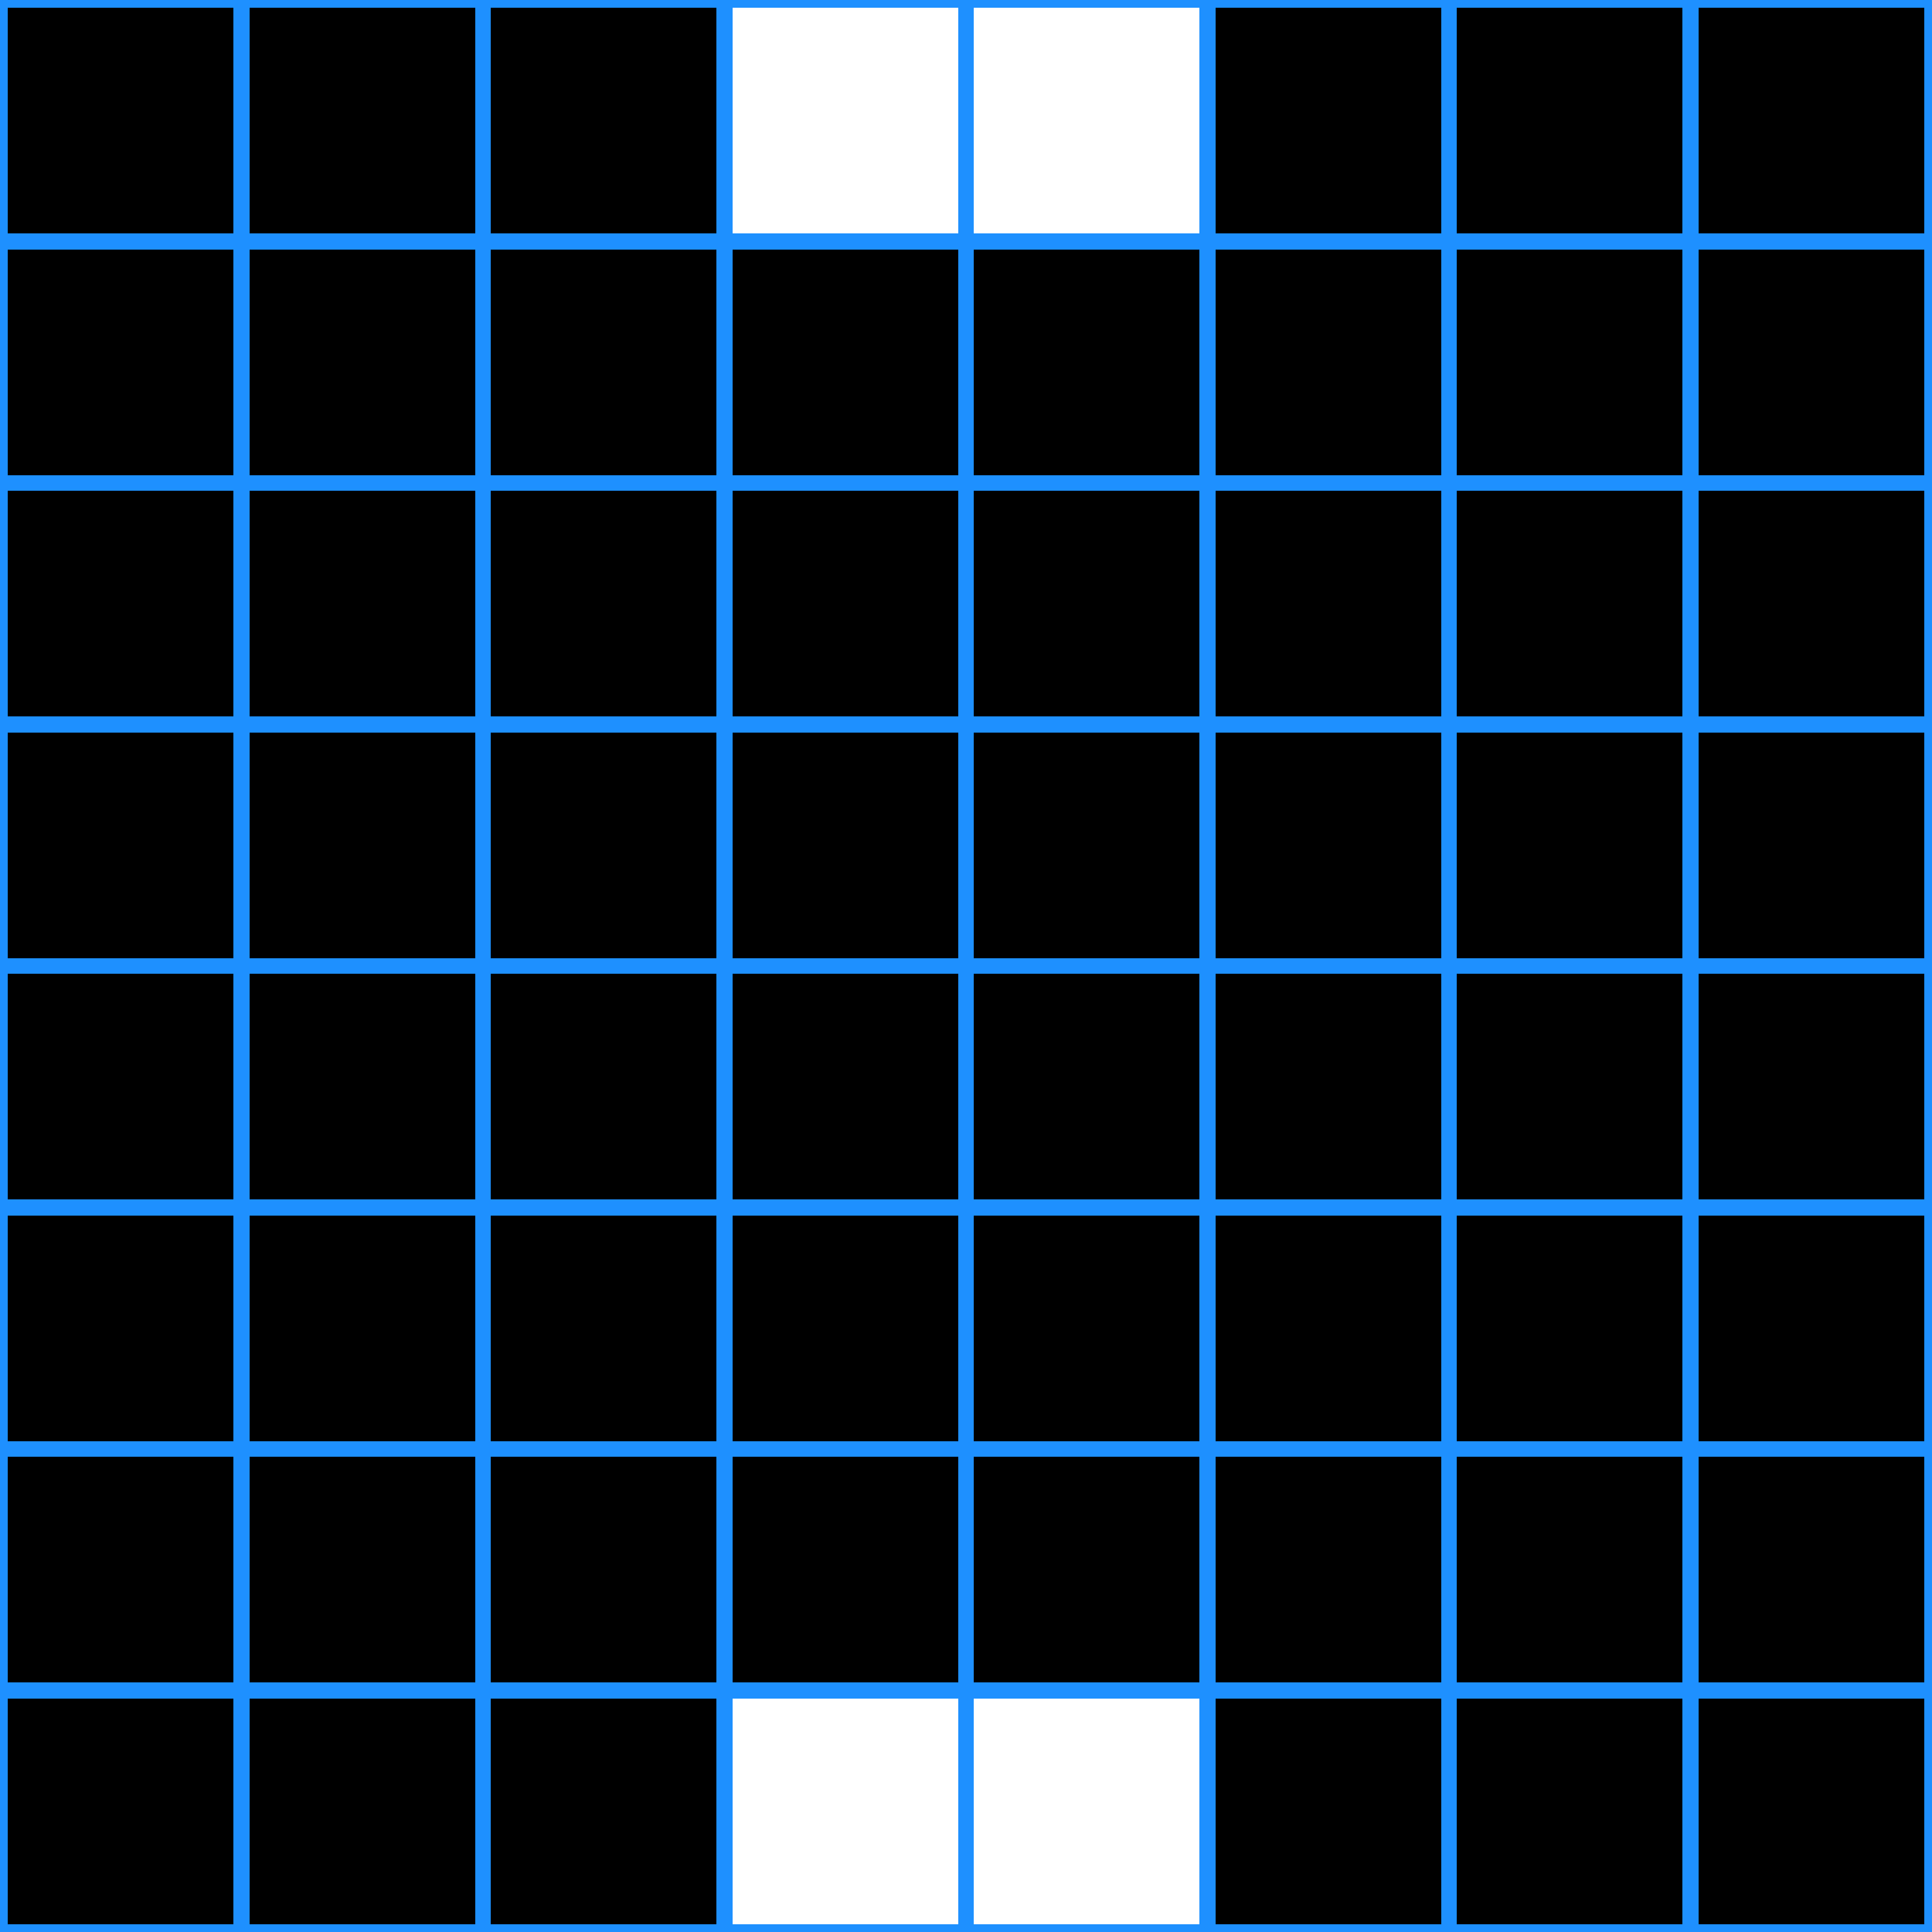
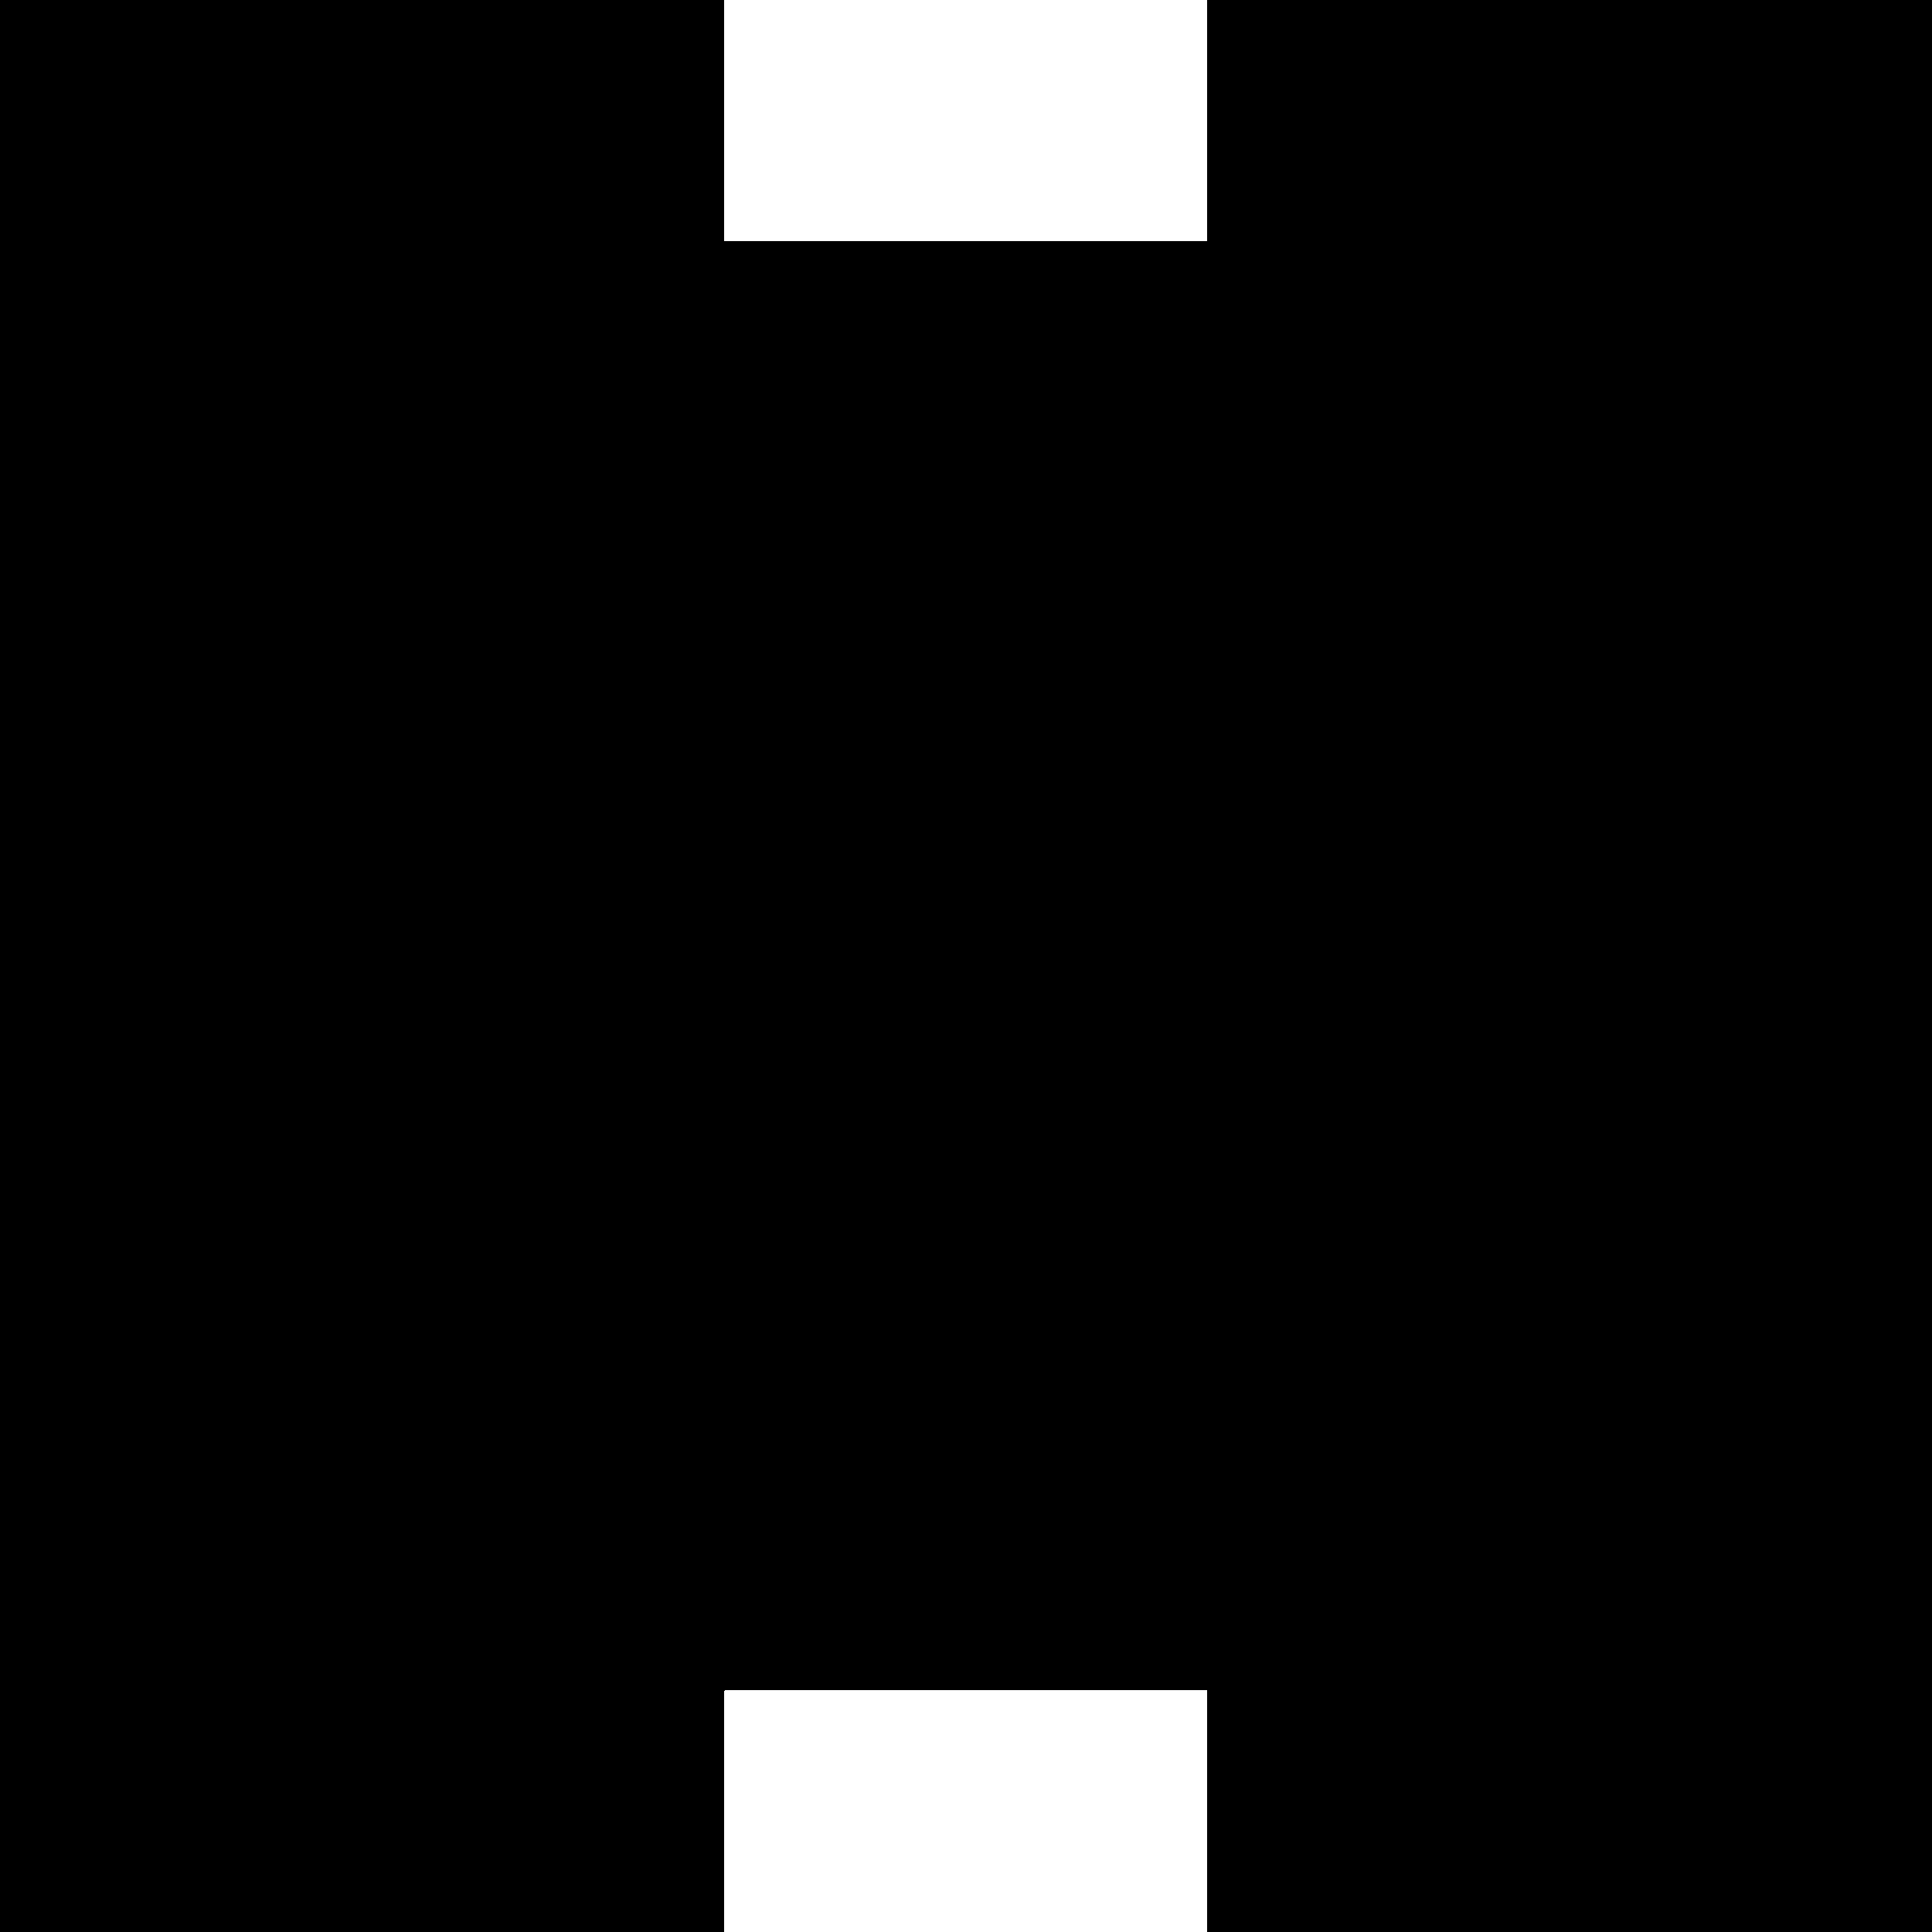
<svg xmlns="http://www.w3.org/2000/svg" width="240" height="240" viewBox="0 0 240 240">
  <rect x="0" y="0" width="240" height="240" fill="#fff" />
  <g fill="#000" shape-rendering="crispEdges">
    <polygon id="r0c0-top" points="0,0 30,0 15,15" />
    <polygon id="r0c0-right" points="30,0 30,30 15,15" />
    <polygon id="r0c0-bottom" points="30,30 0,30 15,15" />
    <polygon id="r0c0-left" points="0,30 0,0 15,15" />
    <polygon id="r0c1-top" points="30,0 60,0 45,15" />
    <polygon id="r0c1-right" points="60,0 60,30 45,15" />
    <polygon id="r0c1-bottom" points="60,30 30,30 45,15" />
    <polygon id="r0c1-left" points="30,30 30,0 45,15" />
    <polygon id="r0c2-top" points="60,0 90,0 75,15" />
    <polygon id="r0c2-right" points="90,0 90,30 75,15" />
    <polygon id="r0c2-bottom" points="90,30 60,30 75,15" />
    <polygon id="r0c2-left" points="60,30 60,0 75,15" />
    <polygon id="r0c5-top" points="150,0 180,0 165,15" />
    <polygon id="r0c5-right" points="180,0 180,30 165,15" />
    <polygon id="r0c5-bottom" points="180,30 150,30 165,15" />
    <polygon id="r0c5-left" points="150,30 150,0 165,15" />
    <polygon id="r0c6-top" points="180,0 210,0 195,15" />
    <polygon id="r0c6-right" points="210,0 210,30 195,15" />
    <polygon id="r0c6-bottom" points="210,30 180,30 195,15" />
    <polygon id="r0c6-left" points="180,30 180,0 195,15" />
    <polygon id="r0c7-top" points="210,0 240,0 225,15" />
    <polygon id="r0c7-right" points="240,0 240,30 225,15" />
    <polygon id="r0c7-bottom" points="240,30 210,30 225,15" />
    <polygon id="r0c7-left" points="210,30 210,0 225,15" />
    <polygon id="r1c0-top" points="0,30 30,30 15,45" />
    <polygon id="r1c0-right" points="30,30 30,60 15,45" />
    <polygon id="r1c0-bottom" points="30,60 0,60 15,45" />
    <polygon id="r1c0-left" points="0,60 0,30 15,45" />
    <polygon id="r1c1-top" points="30,30 60,30 45,45" />
    <polygon id="r1c1-right" points="60,30 60,60 45,45" />
    <polygon id="r1c1-bottom" points="60,60 30,60 45,45" />
    <polygon id="r1c1-left" points="30,60 30,30 45,45" />
    <polygon id="r1c2-top" points="60,30 90,30 75,45" />
    <polygon id="r1c2-right" points="90,30 90,60 75,45" />
    <polygon id="r1c2-bottom" points="90,60 60,60 75,45" />
    <polygon id="r1c2-left" points="60,60 60,30 75,45" />
    <polygon id="r1c3-top" points="90,30 120,30 105,45" />
    <polygon id="r1c3-right" points="120,30 120,60 105,45" />
    <polygon id="r1c3-bottom" points="120,60 90,60 105,45" />
    <polygon id="r1c3-left" points="90,60 90,30 105,45" />
    <polygon id="r1c4-top" points="120,30 150,30 135,45" />
    <polygon id="r1c4-right" points="150,30 150,60 135,45" />
    <polygon id="r1c4-bottom" points="150,60 120,60 135,45" />
    <polygon id="r1c4-left" points="120,60 120,30 135,45" />
    <polygon id="r1c5-top" points="150,30 180,30 165,45" />
    <polygon id="r1c5-right" points="180,30 180,60 165,45" />
    <polygon id="r1c5-bottom" points="180,60 150,60 165,45" />
    <polygon id="r1c5-left" points="150,60 150,30 165,45" />
    <polygon id="r1c6-top" points="180,30 210,30 195,45" />
    <polygon id="r1c6-right" points="210,30 210,60 195,45" />
    <polygon id="r1c6-bottom" points="210,60 180,60 195,45" />
    <polygon id="r1c6-left" points="180,60 180,30 195,45" />
    <polygon id="r1c7-top" points="210,30 240,30 225,45" />
    <polygon id="r1c7-right" points="240,30 240,60 225,45" />
    <polygon id="r1c7-bottom" points="240,60 210,60 225,45" />
    <polygon id="r1c7-left" points="210,60 210,30 225,45" />
    <polygon id="r2c0-top" points="0,60 30,60 15,75" />
    <polygon id="r2c0-right" points="30,60 30,90 15,75" />
    <polygon id="r2c0-bottom" points="30,90 0,90 15,75" />
    <polygon id="r2c0-left" points="0,90 0,60 15,75" />
    <polygon id="r2c1-top" points="30,60 60,60 45,75" />
    <polygon id="r2c1-right" points="60,60 60,90 45,75" />
    <polygon id="r2c1-bottom" points="60,90 30,90 45,75" />
    <polygon id="r2c1-left" points="30,90 30,60 45,75" />
    <polygon id="r2c2-top" points="60,60 90,60 75,75" />
    <polygon id="r2c2-right" points="90,60 90,90 75,75" />
    <polygon id="r2c2-bottom" points="90,90 60,90 75,75" />
    <polygon id="r2c2-left" points="60,90 60,60 75,75" />
    <polygon id="r2c3-top" points="90,60 120,60 105,75" />
    <polygon id="r2c3-right" points="120,60 120,90 105,75" />
    <polygon id="r2c3-bottom" points="120,90 90,90 105,75" />
    <polygon id="r2c3-left" points="90,90 90,60 105,75" />
    <polygon id="r2c4-top" points="120,60 150,60 135,75" />
    <polygon id="r2c4-right" points="150,60 150,90 135,75" />
    <polygon id="r2c4-bottom" points="150,90 120,90 135,75" />
    <polygon id="r2c4-left" points="120,90 120,60 135,75" />
    <polygon id="r2c5-top" points="150,60 180,60 165,75" />
    <polygon id="r2c5-right" points="180,60 180,90 165,75" />
    <polygon id="r2c5-bottom" points="180,90 150,90 165,75" />
    <polygon id="r2c5-left" points="150,90 150,60 165,75" />
    <polygon id="r2c6-top" points="180,60 210,60 195,75" />
    <polygon id="r2c6-right" points="210,60 210,90 195,75" />
    <polygon id="r2c6-bottom" points="210,90 180,90 195,75" />
    <polygon id="r2c6-left" points="180,90 180,60 195,75" />
    <polygon id="r2c7-top" points="210,60 240,60 225,75" />
    <polygon id="r2c7-right" points="240,60 240,90 225,75" />
    <polygon id="r2c7-bottom" points="240,90 210,90 225,75" />
    <polygon id="r2c7-left" points="210,90 210,60 225,75" />
    <polygon id="r3c0-top" points="0,90 30,90 15,105" />
    <polygon id="r3c0-right" points="30,90 30,120 15,105" />
    <polygon id="r3c0-bottom" points="30,120 0,120 15,105" />
    <polygon id="r3c0-left" points="0,120 0,90 15,105" />
    <polygon id="r3c1-top" points="30,90 60,90 45,105" />
    <polygon id="r3c1-right" points="60,90 60,120 45,105" />
    <polygon id="r3c1-bottom" points="60,120 30,120 45,105" />
    <polygon id="r3c1-left" points="30,120 30,90 45,105" />
    <polygon id="r3c2-top" points="60,90 90,90 75,105" />
    <polygon id="r3c2-right" points="90,90 90,120 75,105" />
    <polygon id="r3c2-bottom" points="90,120 60,120 75,105" />
    <polygon id="r3c2-left" points="60,120 60,90 75,105" />
    <polygon id="r3c3-top" points="90,90 120,90 105,105" />
    <polygon id="r3c3-right" points="120,90 120,120 105,105" />
    <polygon id="r3c3-bottom" points="120,120 90,120 105,105" />
    <polygon id="r3c3-left" points="90,120 90,90 105,105" />
    <polygon id="r3c4-top" points="120,90 150,90 135,105" />
    <polygon id="r3c4-right" points="150,90 150,120 135,105" />
    <polygon id="r3c4-bottom" points="150,120 120,120 135,105" />
    <polygon id="r3c4-left" points="120,120 120,90 135,105" />
    <polygon id="r3c5-top" points="150,90 180,90 165,105" />
    <polygon id="r3c5-right" points="180,90 180,120 165,105" />
    <polygon id="r3c5-bottom" points="180,120 150,120 165,105" />
    <polygon id="r3c5-left" points="150,120 150,90 165,105" />
    <polygon id="r3c6-top" points="180,90 210,90 195,105" />
    <polygon id="r3c6-right" points="210,90 210,120 195,105" />
    <polygon id="r3c6-bottom" points="210,120 180,120 195,105" />
    <polygon id="r3c6-left" points="180,120 180,90 195,105" />
    <polygon id="r3c7-top" points="210,90 240,90 225,105" />
    <polygon id="r3c7-right" points="240,90 240,120 225,105" />
    <polygon id="r3c7-bottom" points="240,120 210,120 225,105" />
    <polygon id="r3c7-left" points="210,120 210,90 225,105" />
    <polygon id="r4c0-top" points="0,120 30,120 15,135" />
    <polygon id="r4c0-right" points="30,120 30,150 15,135" />
    <polygon id="r4c0-bottom" points="30,150 0,150 15,135" />
    <polygon id="r4c0-left" points="0,150 0,120 15,135" />
    <polygon id="r4c1-top" points="30,120 60,120 45,135" />
    <polygon id="r4c1-right" points="60,120 60,150 45,135" />
    <polygon id="r4c1-bottom" points="60,150 30,150 45,135" />
    <polygon id="r4c1-left" points="30,150 30,120 45,135" />
    <polygon id="r4c2-top" points="60,120 90,120 75,135" />
    <polygon id="r4c2-right" points="90,120 90,150 75,135" />
    <polygon id="r4c2-bottom" points="90,150 60,150 75,135" />
    <polygon id="r4c2-left" points="60,150 60,120 75,135" />
    <polygon id="r4c3-top" points="90,120 120,120 105,135" />
    <polygon id="r4c3-right" points="120,120 120,150 105,135" />
    <polygon id="r4c3-bottom" points="120,150 90,150 105,135" />
    <polygon id="r4c3-left" points="90,150 90,120 105,135" />
    <polygon id="r4c4-top" points="120,120 150,120 135,135" />
    <polygon id="r4c4-right" points="150,120 150,150 135,135" />
    <polygon id="r4c4-bottom" points="150,150 120,150 135,135" />
    <polygon id="r4c4-left" points="120,150 120,120 135,135" />
    <polygon id="r4c5-top" points="150,120 180,120 165,135" />
    <polygon id="r4c5-right" points="180,120 180,150 165,135" />
    <polygon id="r4c5-bottom" points="180,150 150,150 165,135" />
    <polygon id="r4c5-left" points="150,150 150,120 165,135" />
    <polygon id="r4c6-top" points="180,120 210,120 195,135" />
    <polygon id="r4c6-right" points="210,120 210,150 195,135" />
    <polygon id="r4c6-bottom" points="210,150 180,150 195,135" />
    <polygon id="r4c6-left" points="180,150 180,120 195,135" />
    <polygon id="r4c7-top" points="210,120 240,120 225,135" />
    <polygon id="r4c7-right" points="240,120 240,150 225,135" />
    <polygon id="r4c7-bottom" points="240,150 210,150 225,135" />
    <polygon id="r4c7-left" points="210,150 210,120 225,135" />
    <polygon id="r5c0-top" points="0,150 30,150 15,165" />
    <polygon id="r5c0-right" points="30,150 30,180 15,165" />
    <polygon id="r5c0-bottom" points="30,180 0,180 15,165" />
    <polygon id="r5c0-left" points="0,180 0,150 15,165" />
    <polygon id="r5c1-top" points="30,150 60,150 45,165" />
    <polygon id="r5c1-right" points="60,150 60,180 45,165" />
    <polygon id="r5c1-bottom" points="60,180 30,180 45,165" />
    <polygon id="r5c1-left" points="30,180 30,150 45,165" />
    <polygon id="r5c2-top" points="60,150 90,150 75,165" />
    <polygon id="r5c2-right" points="90,150 90,180 75,165" />
    <polygon id="r5c2-bottom" points="90,180 60,180 75,165" />
    <polygon id="r5c2-left" points="60,180 60,150 75,165" />
    <polygon id="r5c3-top" points="90,150 120,150 105,165" />
    <polygon id="r5c3-right" points="120,150 120,180 105,165" />
    <polygon id="r5c3-bottom" points="120,180 90,180 105,165" />
    <polygon id="r5c3-left" points="90,180 90,150 105,165" />
    <polygon id="r5c4-top" points="120,150 150,150 135,165" />
    <polygon id="r5c4-right" points="150,150 150,180 135,165" />
    <polygon id="r5c4-bottom" points="150,180 120,180 135,165" />
    <polygon id="r5c4-left" points="120,180 120,150 135,165" />
    <polygon id="r5c5-top" points="150,150 180,150 165,165" />
    <polygon id="r5c5-right" points="180,150 180,180 165,165" />
    <polygon id="r5c5-bottom" points="180,180 150,180 165,165" />
    <polygon id="r5c5-left" points="150,180 150,150 165,165" />
    <polygon id="r5c6-top" points="180,150 210,150 195,165" />
    <polygon id="r5c6-right" points="210,150 210,180 195,165" />
    <polygon id="r5c6-bottom" points="210,180 180,180 195,165" />
    <polygon id="r5c6-left" points="180,180 180,150 195,165" />
    <polygon id="r5c7-top" points="210,150 240,150 225,165" />
    <polygon id="r5c7-right" points="240,150 240,180 225,165" />
    <polygon id="r5c7-bottom" points="240,180 210,180 225,165" />
    <polygon id="r5c7-left" points="210,180 210,150 225,165" />
    <polygon id="r6c0-top" points="0,180 30,180 15,195" />
    <polygon id="r6c0-right" points="30,180 30,210 15,195" />
    <polygon id="r6c0-bottom" points="30,210 0,210 15,195" />
    <polygon id="r6c0-left" points="0,210 0,180 15,195" />
    <polygon id="r6c1-top" points="30,180 60,180 45,195" />
    <polygon id="r6c1-right" points="60,180 60,210 45,195" />
    <polygon id="r6c1-bottom" points="60,210 30,210 45,195" />
    <polygon id="r6c1-left" points="30,210 30,180 45,195" />
    <polygon id="r6c2-top" points="60,180 90,180 75,195" />
    <polygon id="r6c2-right" points="90,180 90,210 75,195" />
    <polygon id="r6c2-bottom" points="90,210 60,210 75,195" />
    <polygon id="r6c2-left" points="60,210 60,180 75,195" />
    <polygon id="r6c3-top" points="90,180 120,180 105,195" />
    <polygon id="r6c3-right" points="120,180 120,210 105,195" />
    <polygon id="r6c3-bottom" points="120,210 90,210 105,195" />
    <polygon id="r6c3-left" points="90,210 90,180 105,195" />
    <polygon id="r6c4-top" points="120,180 150,180 135,195" />
    <polygon id="r6c4-right" points="150,180 150,210 135,195" />
    <polygon id="r6c4-bottom" points="150,210 120,210 135,195" />
    <polygon id="r6c4-left" points="120,210 120,180 135,195" />
    <polygon id="r6c5-top" points="150,180 180,180 165,195" />
    <polygon id="r6c5-right" points="180,180 180,210 165,195" />
    <polygon id="r6c5-bottom" points="180,210 150,210 165,195" />
    <polygon id="r6c5-left" points="150,210 150,180 165,195" />
    <polygon id="r6c6-top" points="180,180 210,180 195,195" />
    <polygon id="r6c6-right" points="210,180 210,210 195,195" />
    <polygon id="r6c6-bottom" points="210,210 180,210 195,195" />
    <polygon id="r6c6-left" points="180,210 180,180 195,195" />
    <polygon id="r6c7-top" points="210,180 240,180 225,195" />
    <polygon id="r6c7-right" points="240,180 240,210 225,195" />
    <polygon id="r6c7-bottom" points="240,210 210,210 225,195" />
    <polygon id="r6c7-left" points="210,210 210,180 225,195" />
    <polygon id="r7c0-top" points="0,210 30,210 15,225" />
    <polygon id="r7c0-right" points="30,210 30,240 15,225" />
    <polygon id="r7c0-bottom" points="30,240 0,240 15,225" />
    <polygon id="r7c0-left" points="0,240 0,210 15,225" />
    <polygon id="r7c1-top" points="30,210 60,210 45,225" />
    <polygon id="r7c1-right" points="60,210 60,240 45,225" />
    <polygon id="r7c1-bottom" points="60,240 30,240 45,225" />
    <polygon id="r7c1-left" points="30,240 30,210 45,225" />
    <polygon id="r7c2-top" points="60,210 90,210 75,225" />
    <polygon id="r7c2-right" points="90,210 90,240 75,225" />
    <polygon id="r7c2-bottom" points="90,240 60,240 75,225" />
    <polygon id="r7c2-left" points="60,240 60,210 75,225" />
    <polygon id="r7c5-top" points="150,210 180,210 165,225" />
    <polygon id="r7c5-right" points="180,210 180,240 165,225" />
    <polygon id="r7c5-bottom" points="180,240 150,240 165,225" />
    <polygon id="r7c5-left" points="150,240 150,210 165,225" />
    <polygon id="r7c6-top" points="180,210 210,210 195,225" />
    <polygon id="r7c6-right" points="210,210 210,240 195,225" />
    <polygon id="r7c6-bottom" points="210,240 180,240 195,225" />
    <polygon id="r7c6-left" points="180,240 180,210 195,225" />
    <polygon id="r7c7-top" points="210,210 240,210 225,225" />
    <polygon id="r7c7-right" points="240,210 240,240 225,225" />
    <polygon id="r7c7-bottom" points="240,240 210,240 225,225" />
    <polygon id="r7c7-left" points="210,240 210,210 225,225" />
  </g>
-   <g fill="none" stroke="#1e90ff" stroke-width="2" shape-rendering="crispEdges">
-     <line x1="0" y1="0" x2="0" y2="240" />
-     <line x1="30" y1="0" x2="30" y2="240" />
-     <line x1="60" y1="0" x2="60" y2="240" />
-     <line x1="90" y1="0" x2="90" y2="240" />
-     <line x1="120" y1="0" x2="120" y2="240" />
-     <line x1="150" y1="0" x2="150" y2="240" />
-     <line x1="180" y1="0" x2="180" y2="240" />
-     <line x1="210" y1="0" x2="210" y2="240" />
-     <line x1="240" y1="0" x2="240" y2="240" />
-     <line x1="0" y1="0" x2="240" y2="0" />
-     <line x1="0" y1="30" x2="240" y2="30" />
-     <line x1="0" y1="60" x2="240" y2="60" />
-     <line x1="0" y1="90" x2="240" y2="90" />
-     <line x1="0" y1="120" x2="240" y2="120" />
-     <line x1="0" y1="150" x2="240" y2="150" />
-     <line x1="0" y1="180" x2="240" y2="180" />
-     <line x1="0" y1="210" x2="240" y2="210" />
-     <line x1="0" y1="240" x2="240" y2="240" />
-   </g>
</svg>
